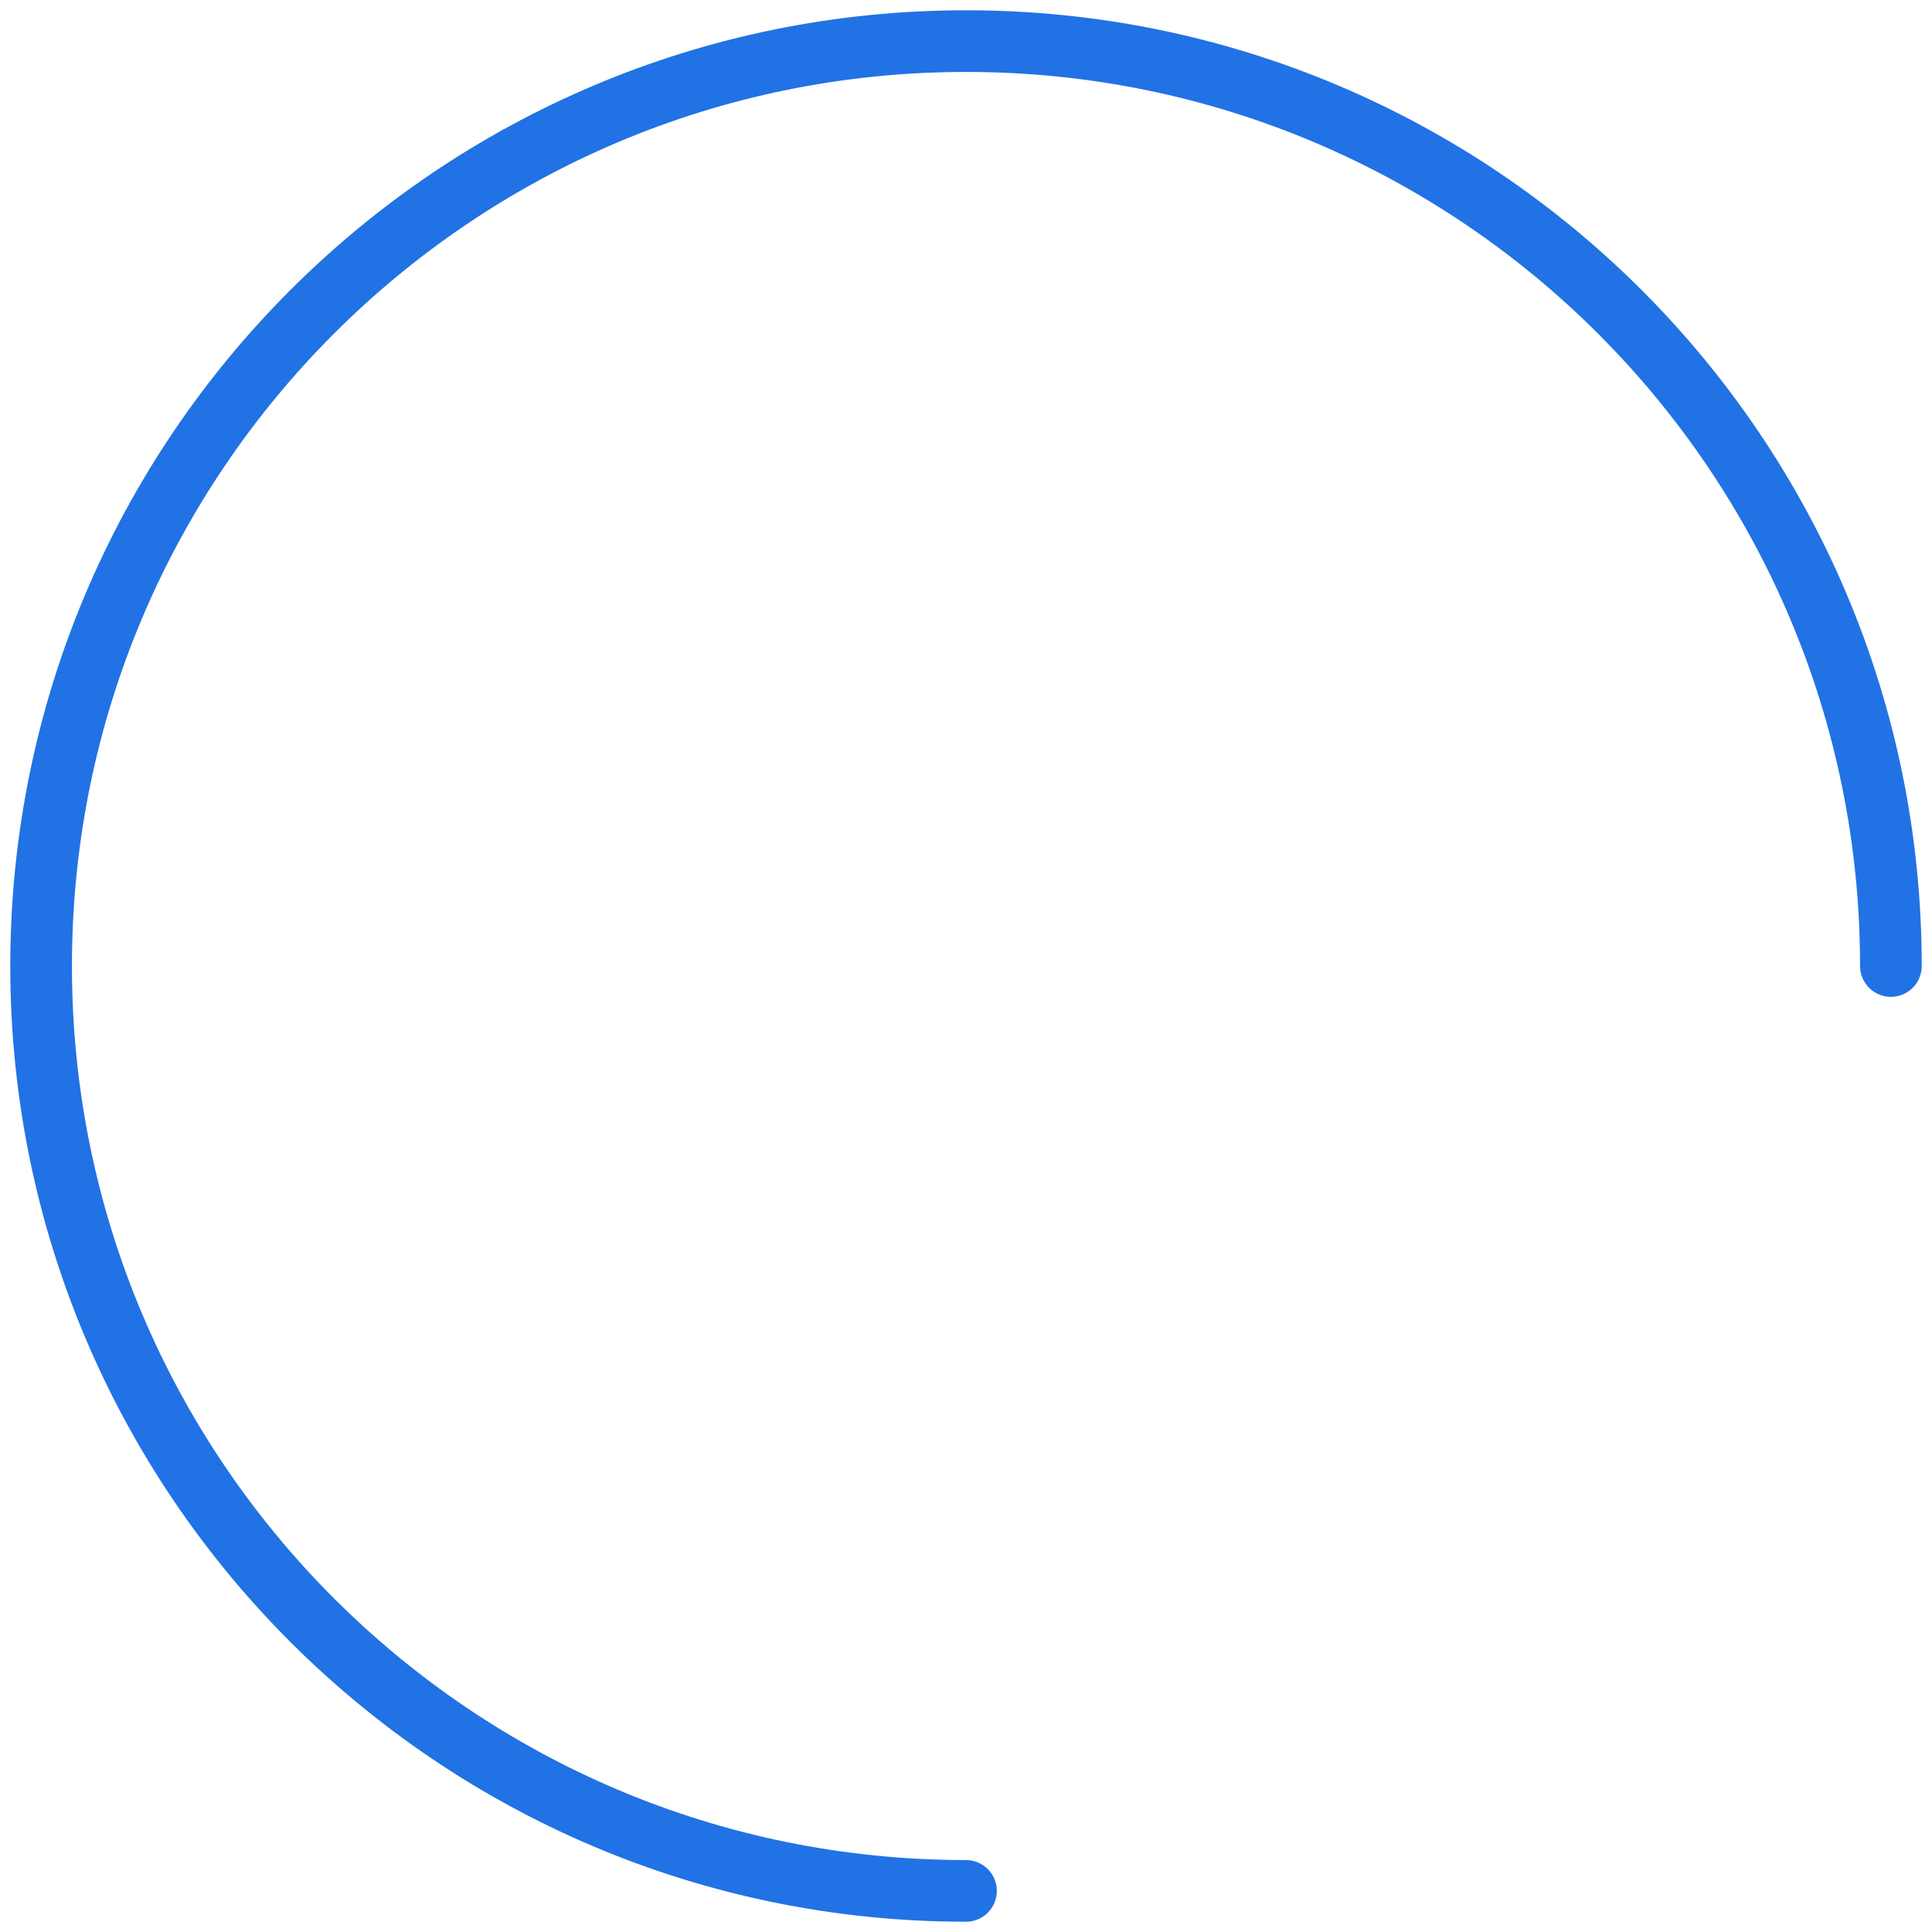
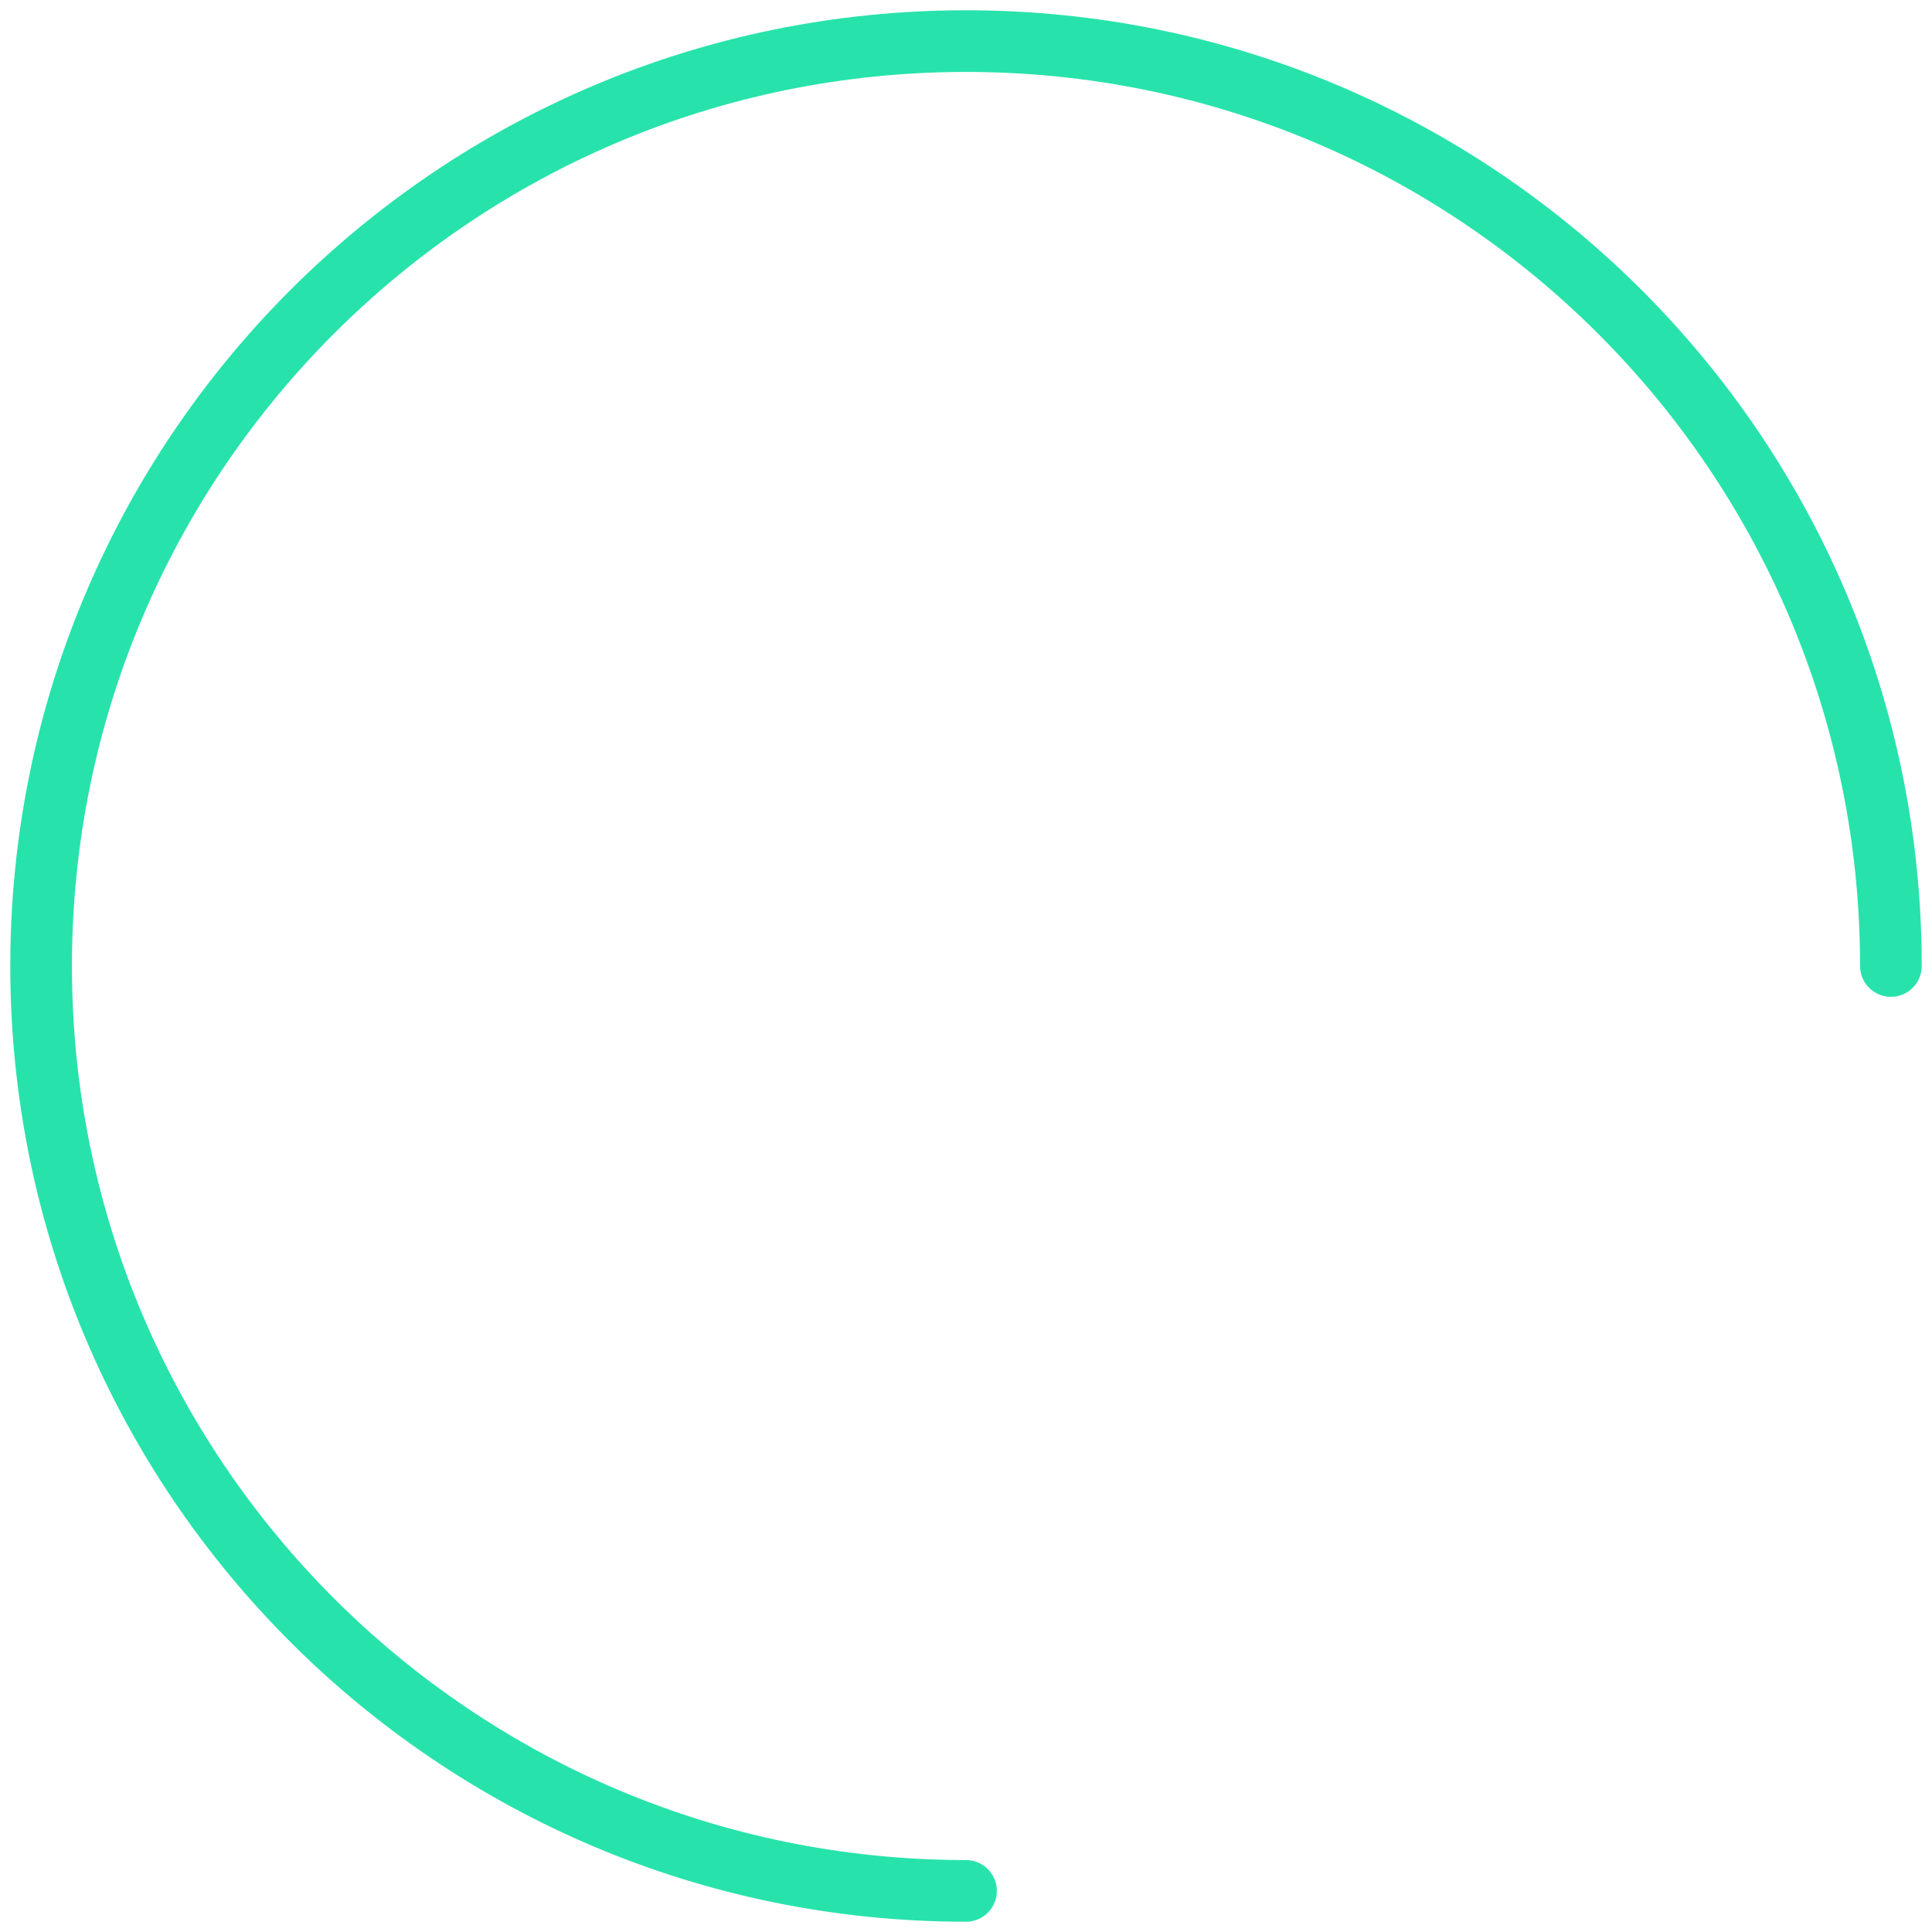
<svg xmlns="http://www.w3.org/2000/svg" width="94" height="94" viewBox="0 0 94 94" fill="none">
-   <path d="M92 47C92 22.147 71.853 2 47 2C22.147 2 2 22.147 2 47C2 71.853 22.147 92 47 92" stroke="#2172E5" stroke-width="3" stroke-linecap="round" stroke-linejoin="round" />
+   <path d="M92 47C92 22.147 71.853 2 47 2C22.147 2 2 22.147 2 47C2 71.853 22.147 92 47 92" stroke="#27E3AB" stroke-width="3" stroke-linecap="round" stroke-linejoin="round" />
</svg>
